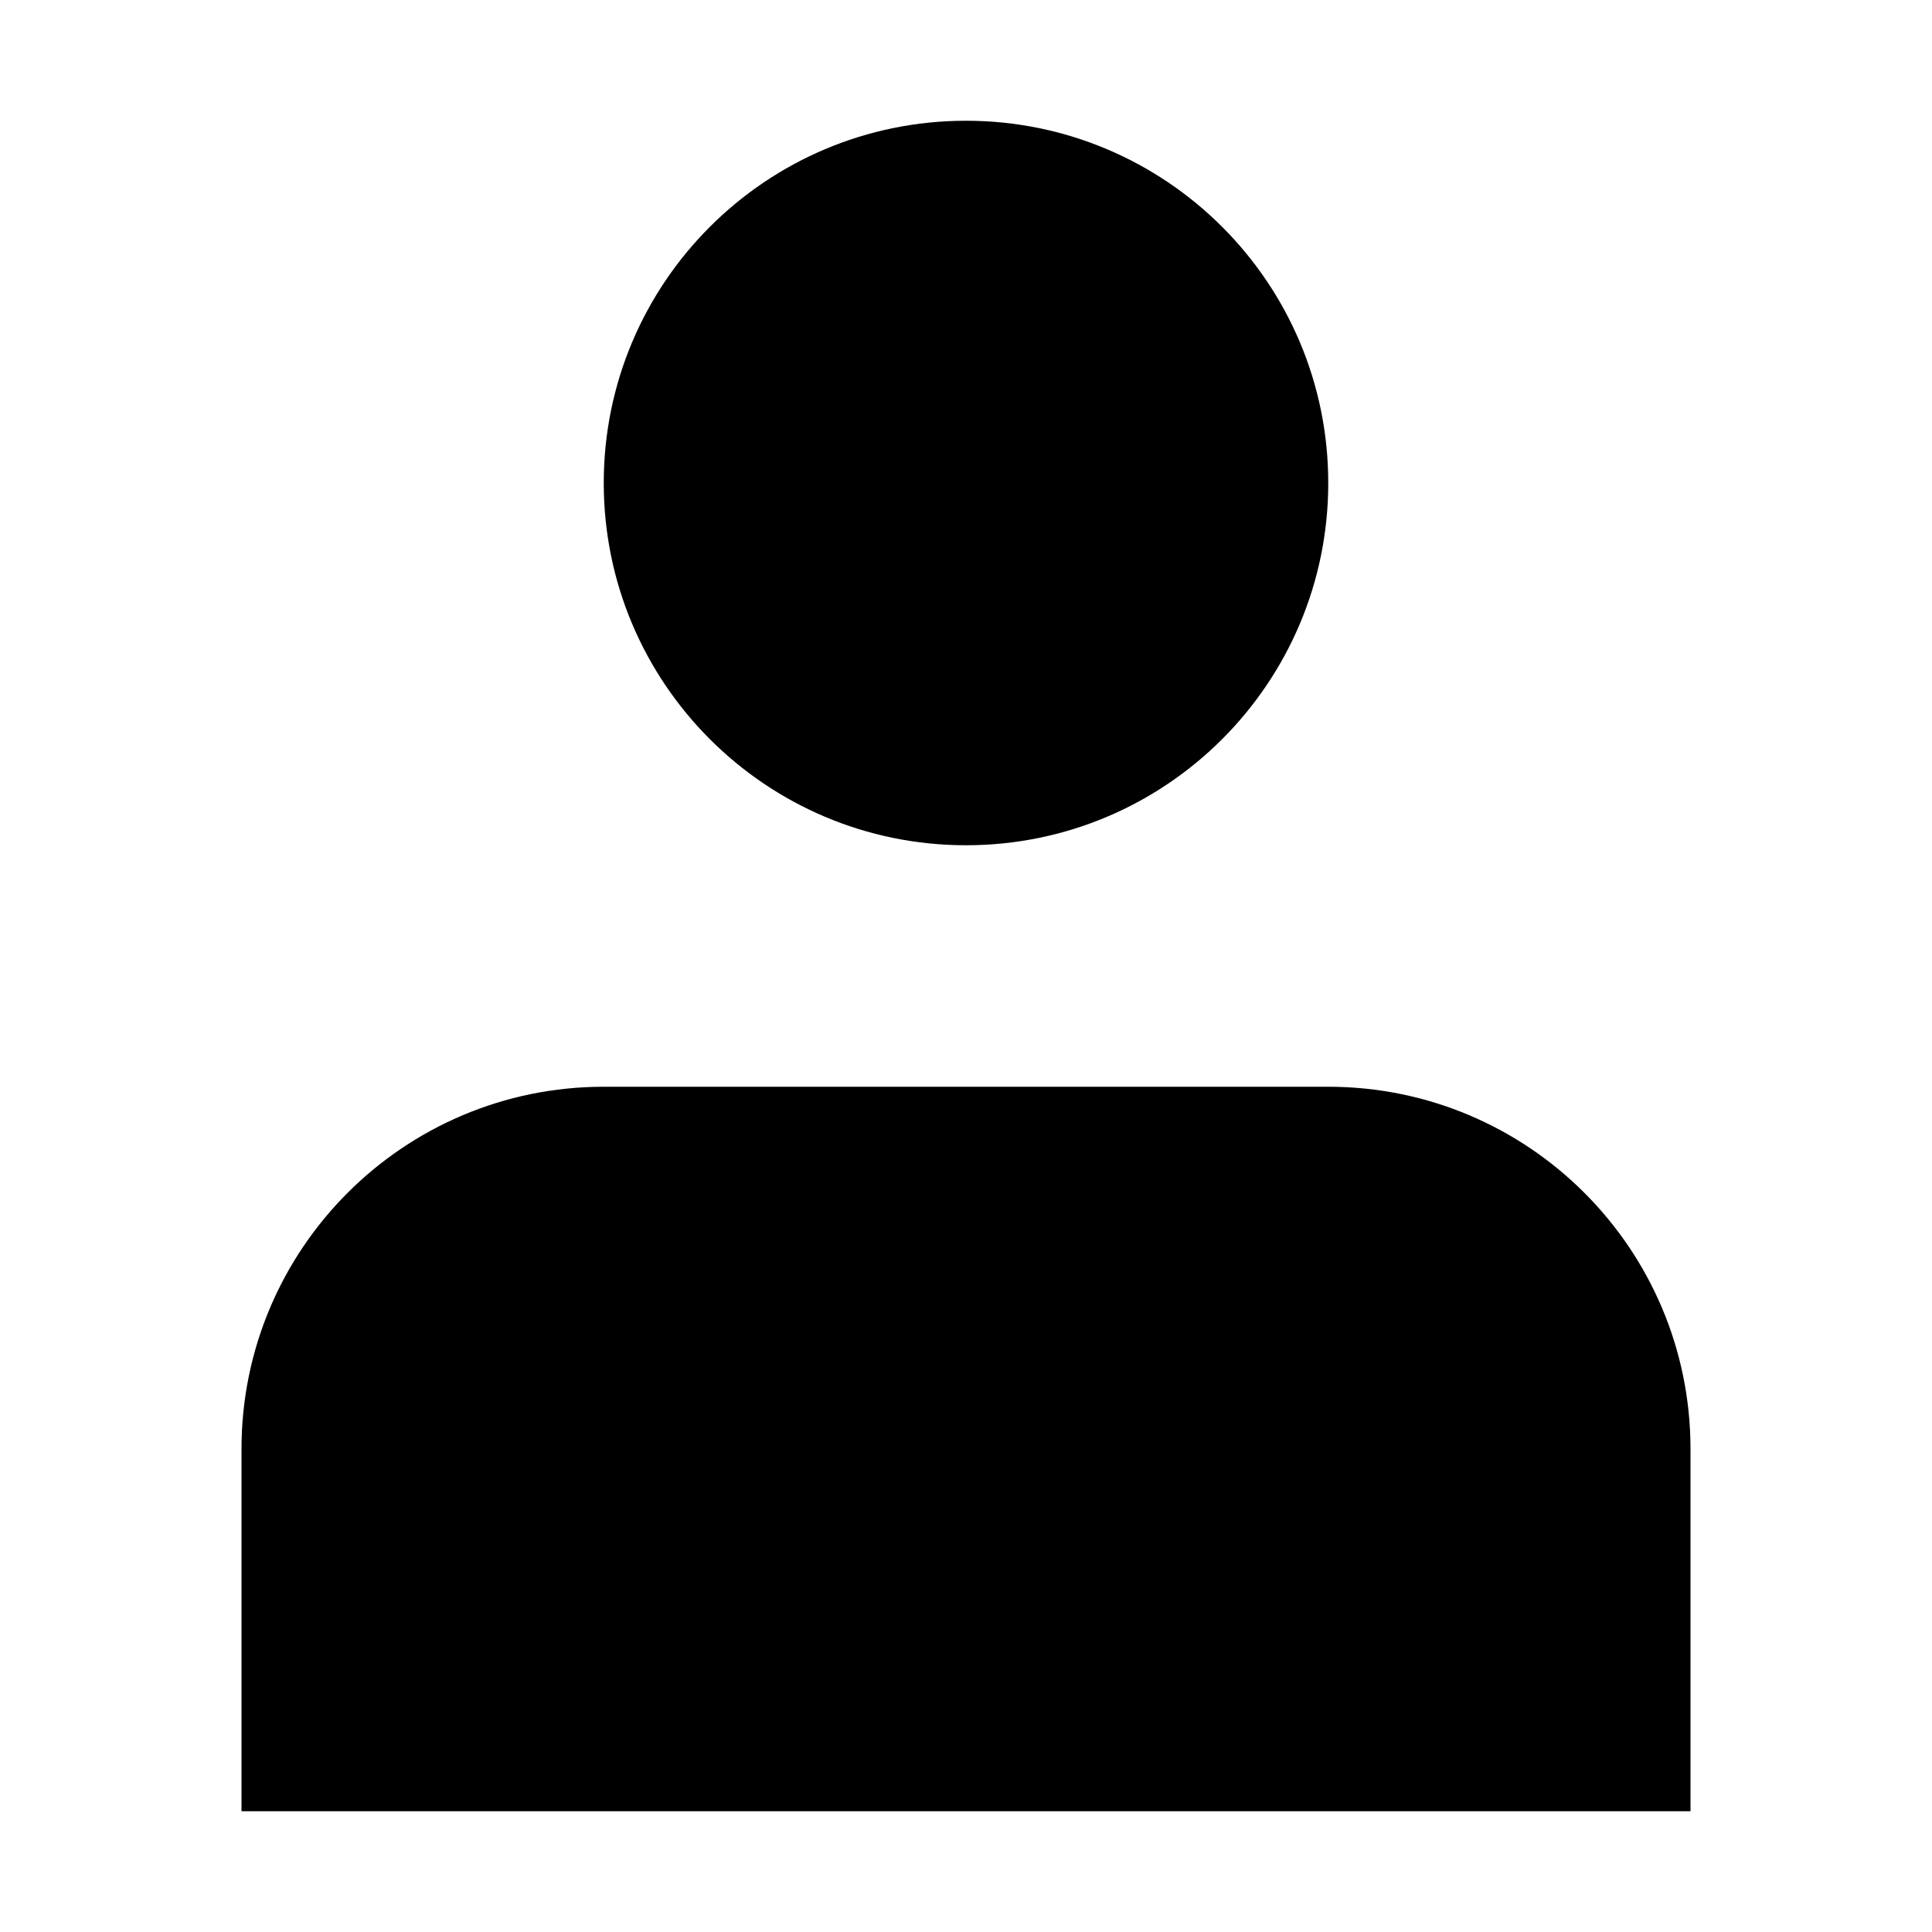
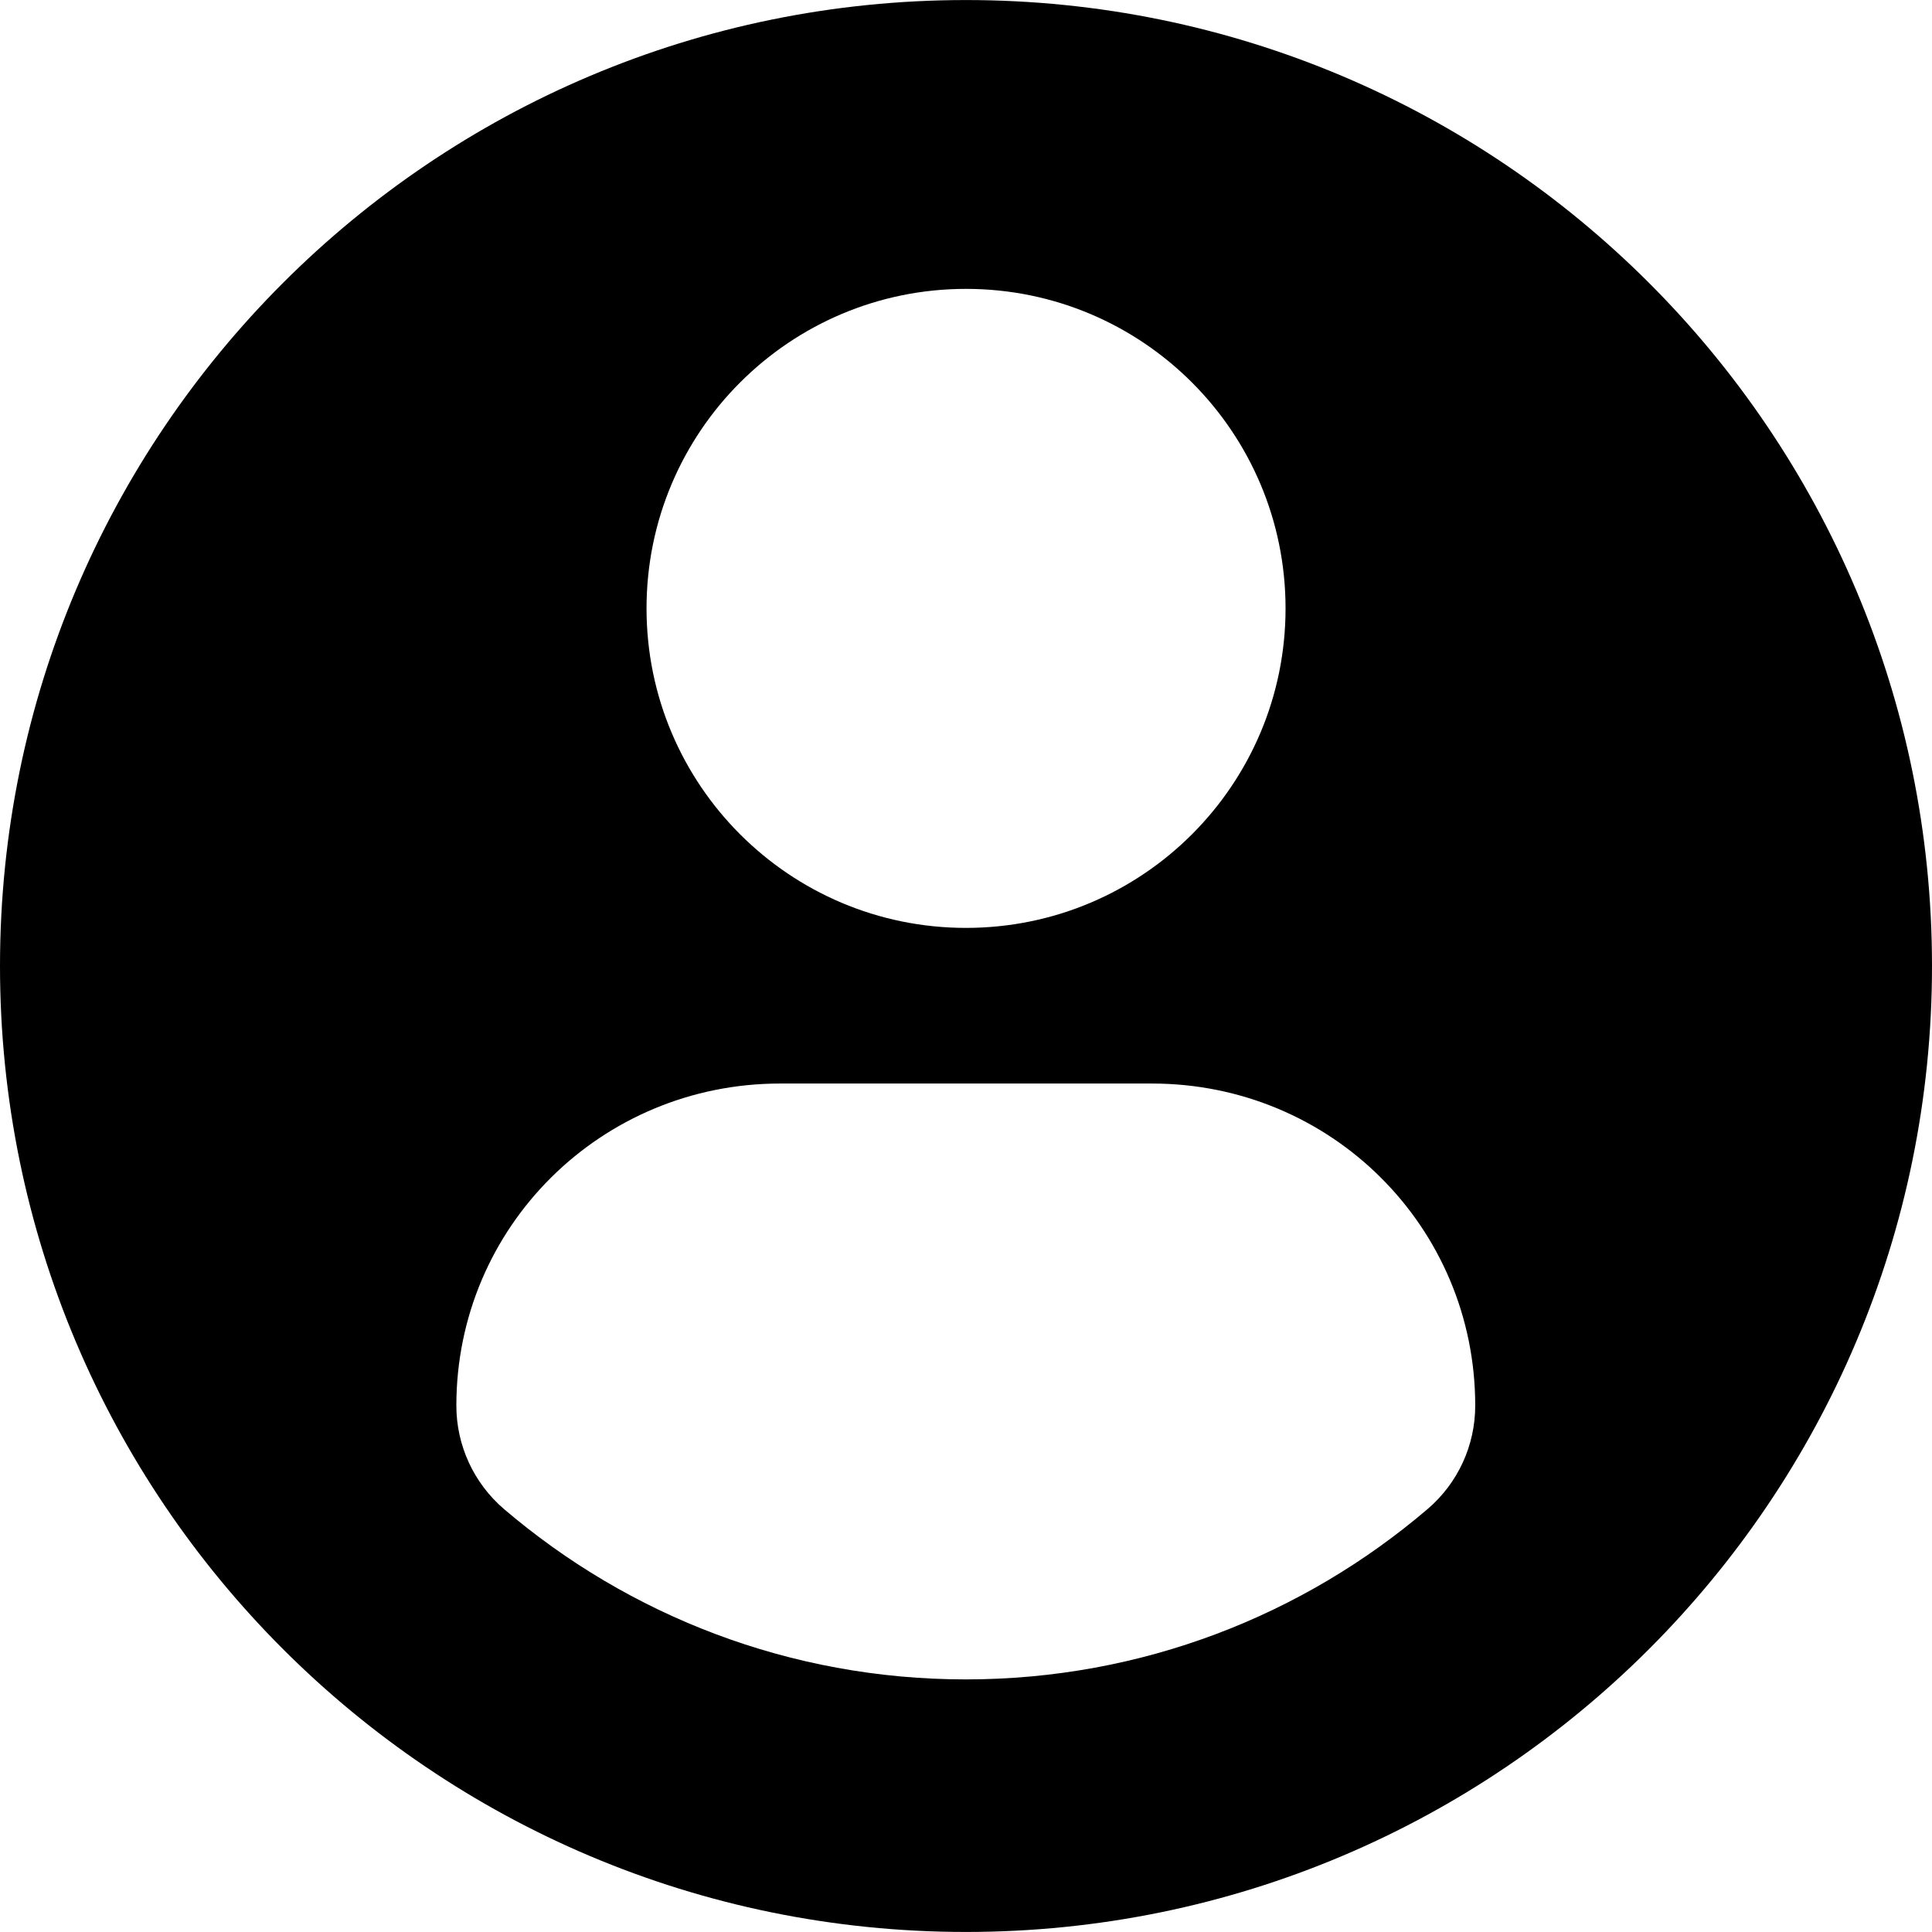
- <svg xmlns="http://www.w3.org/2000/svg" width="800px" height="800px" viewBox="0 0 16 16" fill="none">
-   <path d="M8 7C9.657 7 11 5.657 11 4C11 2.343 9.657 1 8 1C6.343 1 5 2.343 5 4C5 5.657 6.343 7 8 7Z" fill="#000000" />
-   <path d="M14 12C14 10.343 12.657 9 11 9H5C3.343 9 2 10.343 2 12V15H14V12Z" fill="#000000" />
+ <svg xmlns="http://www.w3.org/2000/svg" fill="#000000" version="1.1" id="Capa_1" width="800px" height="800px" viewBox="0 0 45.532 45.532" xml:space="preserve">
+   <g>
+     <path d="M22.766,0.001C10.194,0.001,0,10.193,0,22.766s10.193,22.765,22.766,22.765c12.574,0,22.766-10.192,22.766-22.765   S35.34,0.001,22.766,0.001z M22.766,6.808c4.16,0,7.531,3.372,7.531,7.53c0,4.159-3.371,7.53-7.531,7.53   c-4.158,0-7.529-3.371-7.529-7.53C15.237,10.18,18.608,6.808,22.766,6.808z M22.761,39.579c-4.149,0-7.949-1.511-10.88-4.012   c-0.714-0.609-1.126-1.502-1.126-2.439c0-4.217,3.413-7.592,7.631-7.592h8.762c4.219,0,7.619,3.375,7.619,7.592   c0,0.938-0.41,1.829-1.125,2.438C30.712,38.068,26.911,39.579,22.761,39.579z" />
+   </g>
</svg>
